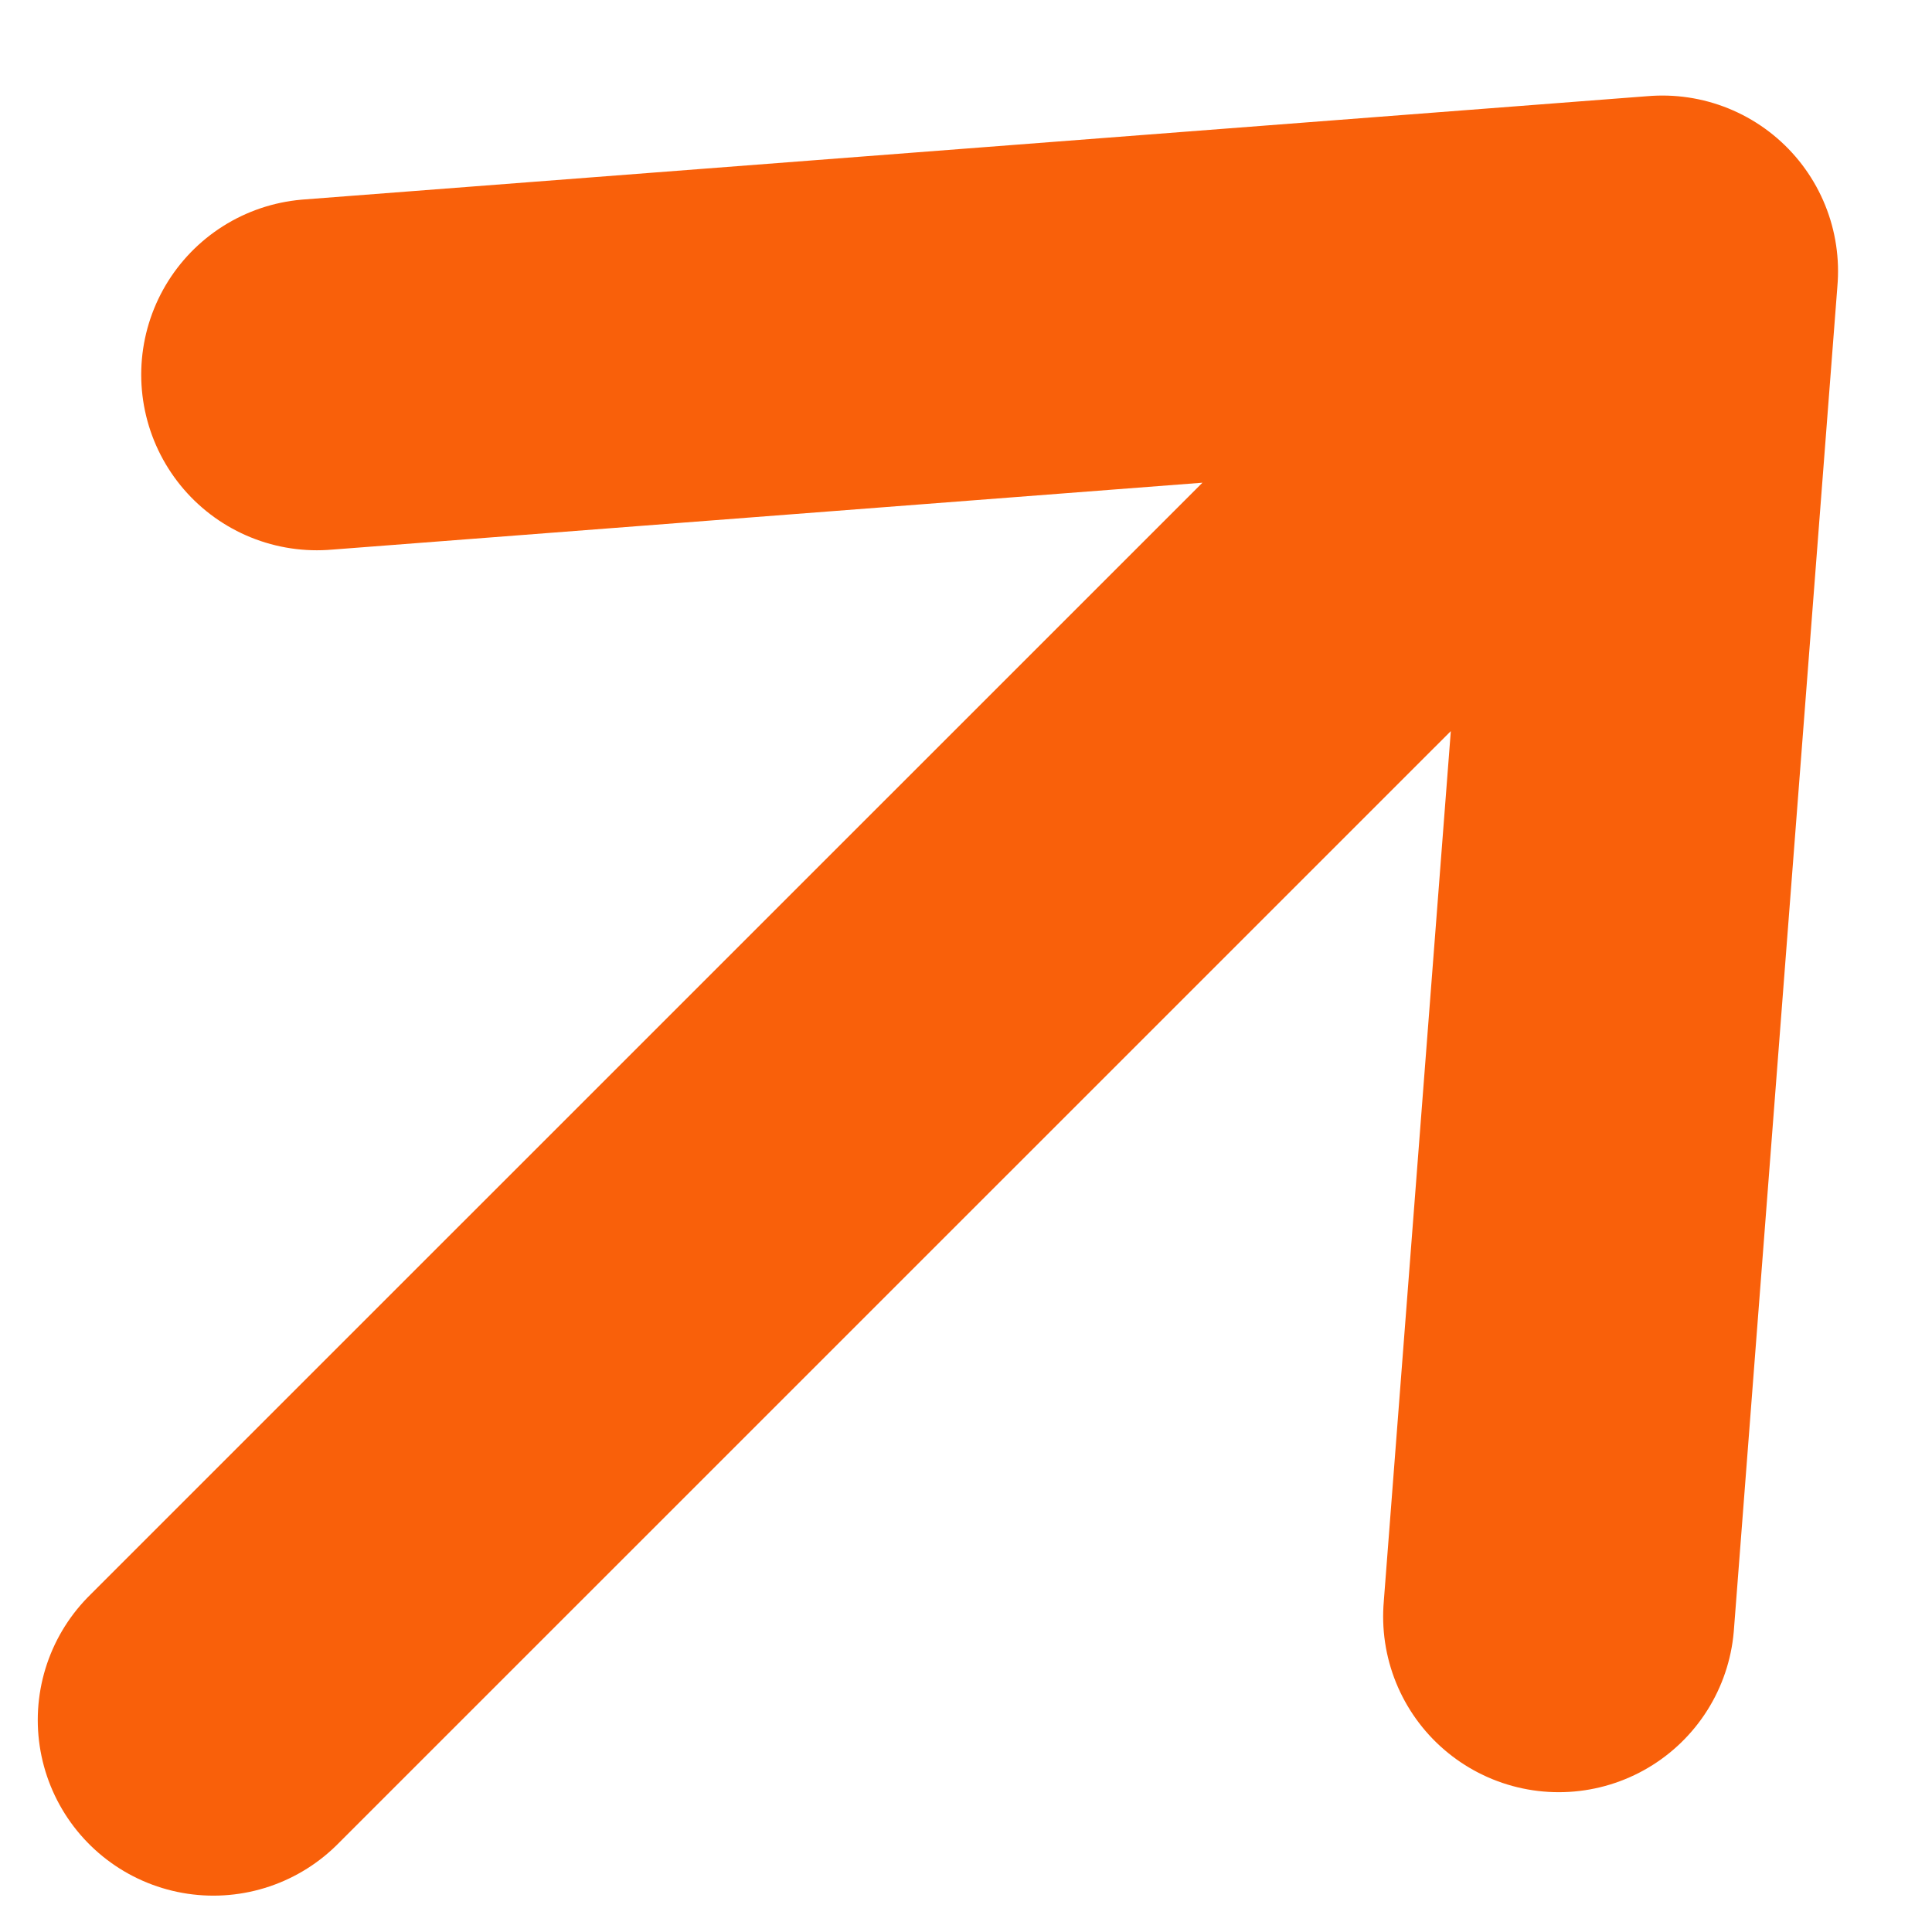
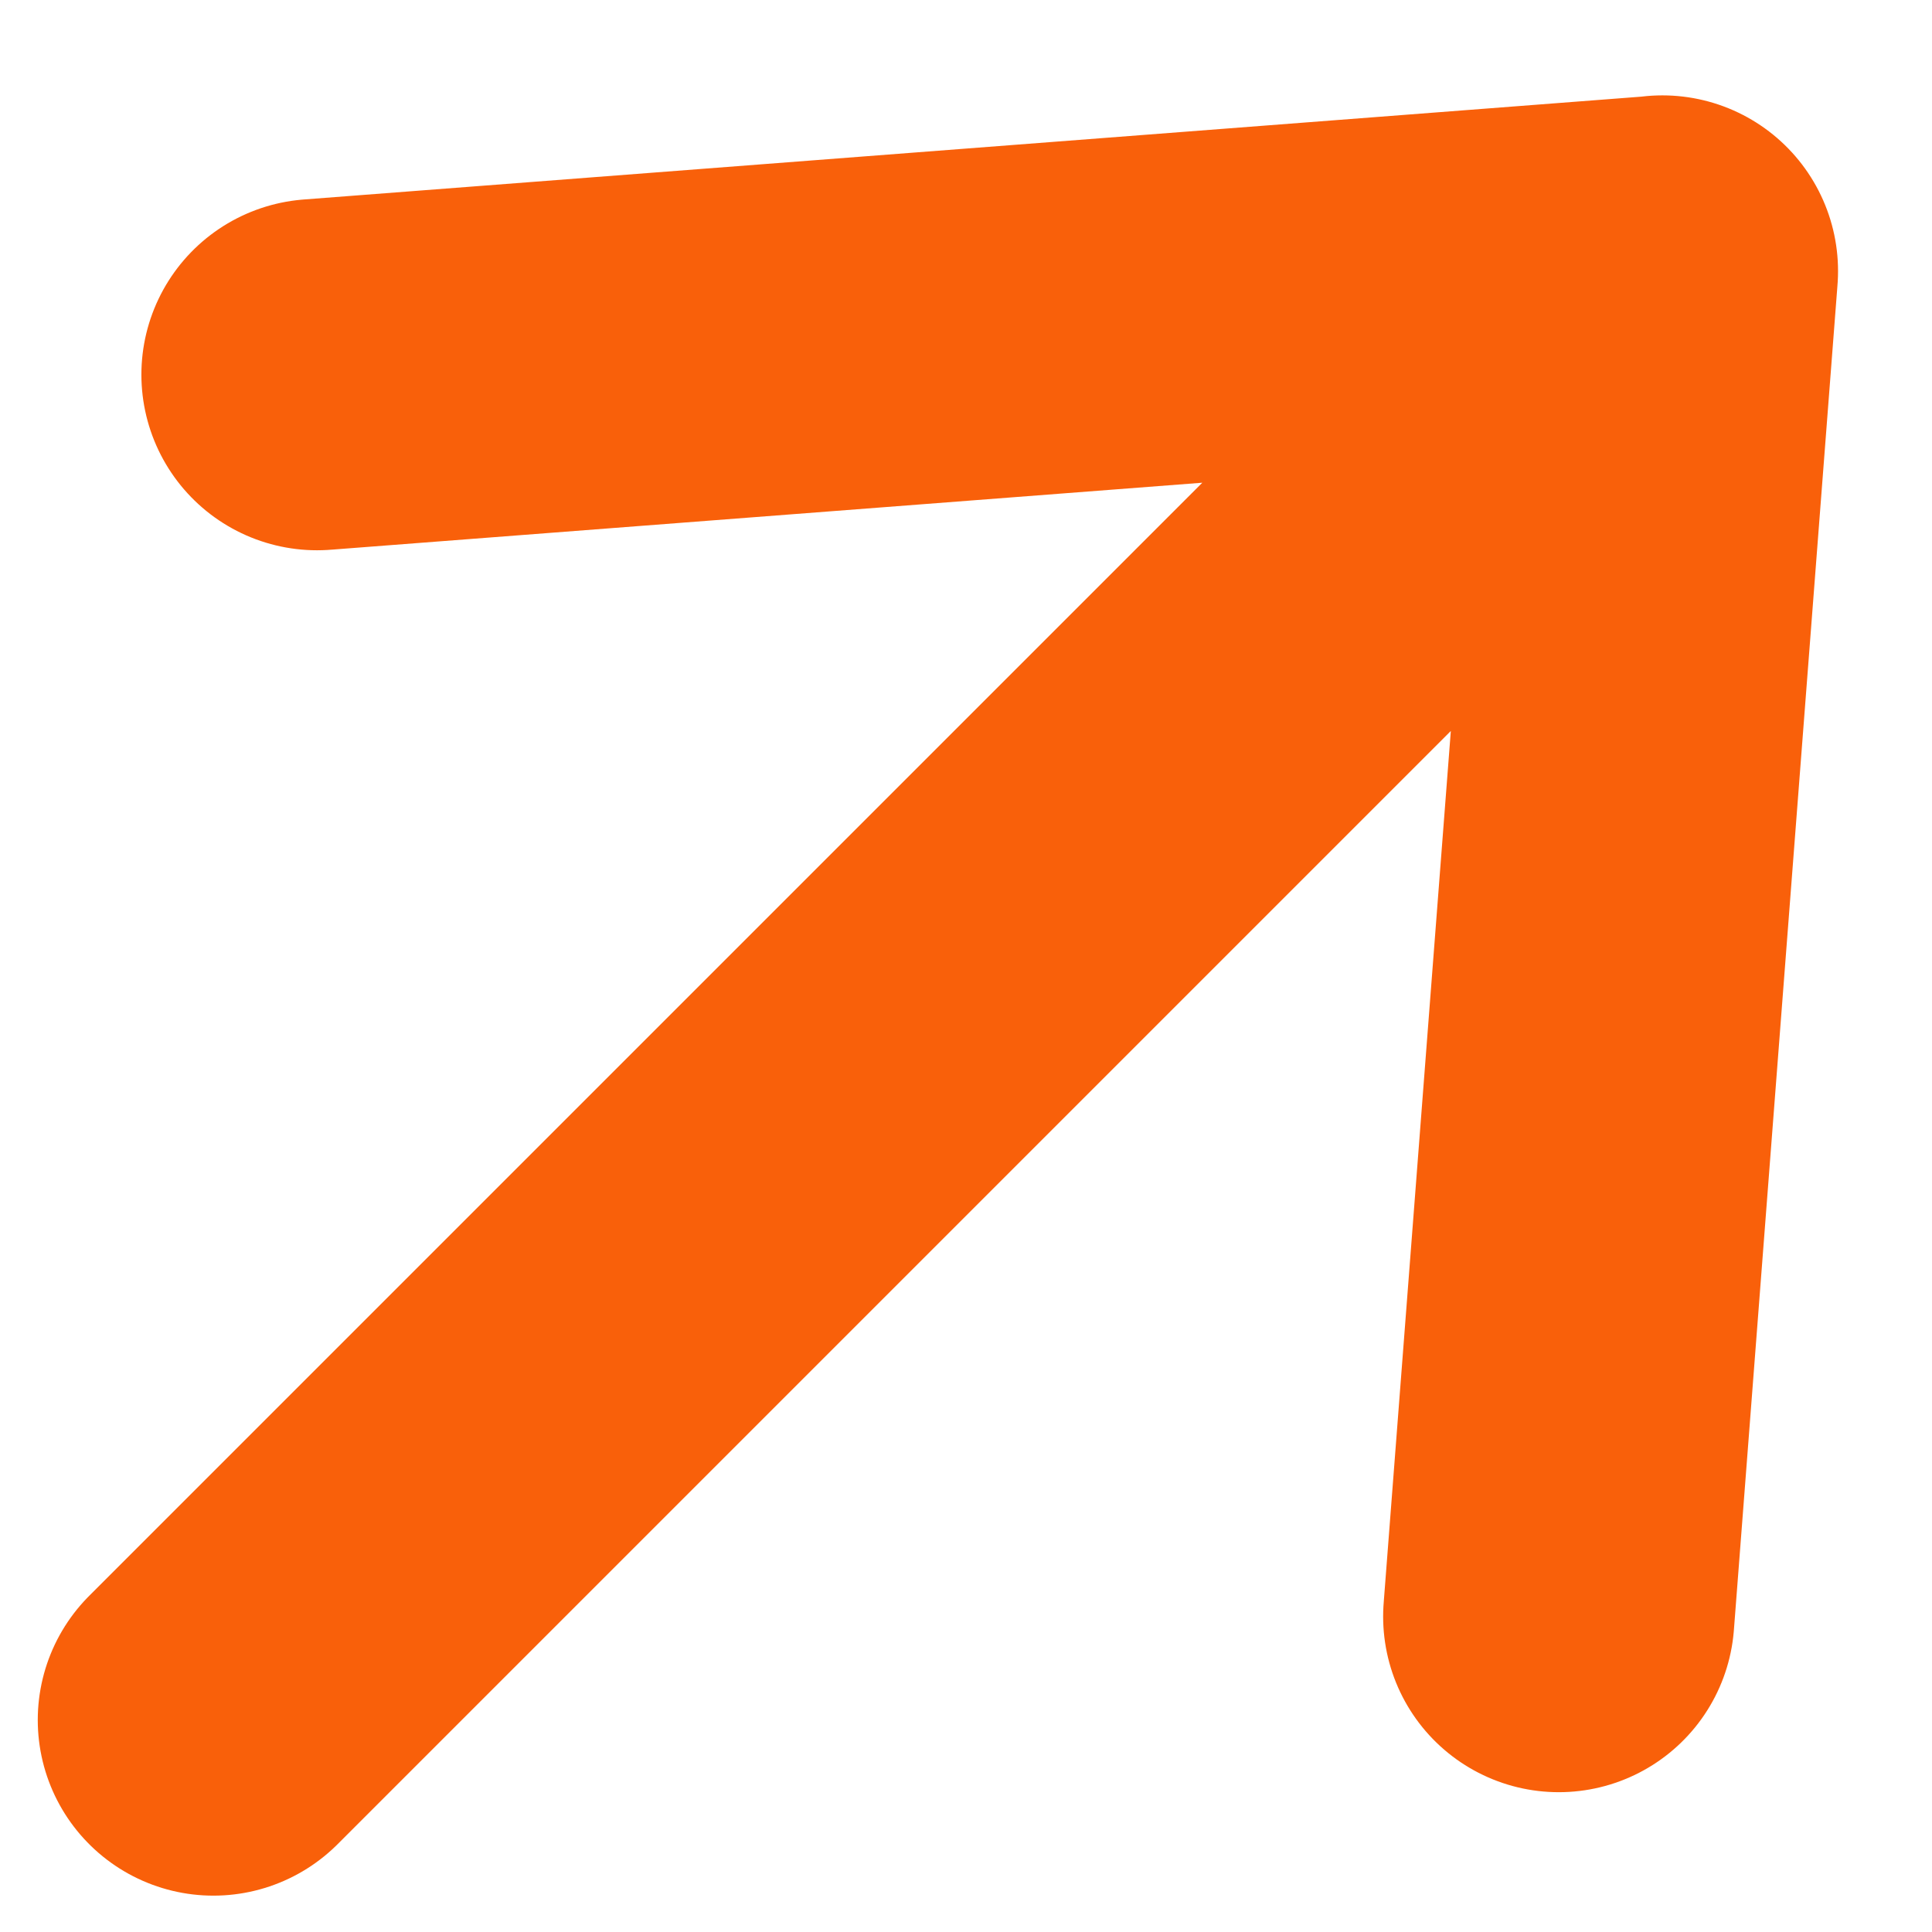
- <svg xmlns="http://www.w3.org/2000/svg" width="11" height="11" viewBox="0 0 11 11" fill="none">
-   <path d="M8.875 9.204L9.465 1.544M9.465 1.544L1.804 2.133M9.465 1.544L1.215 9.793" stroke="#F9600A" stroke-width="2" stroke-linecap="round" stroke-linejoin="round" />
+ <svg xmlns="http://www.w3.org/2000/svg" width="11" height="11" fill="none">
+   <path d="M8.875 9.204l.59-7.66m0 0l-7.66.589m7.66-.59l-8.25 8.25" stroke="#F9600A" stroke-width="2" stroke-linecap="round" stroke-linejoin="round" />
</svg>
